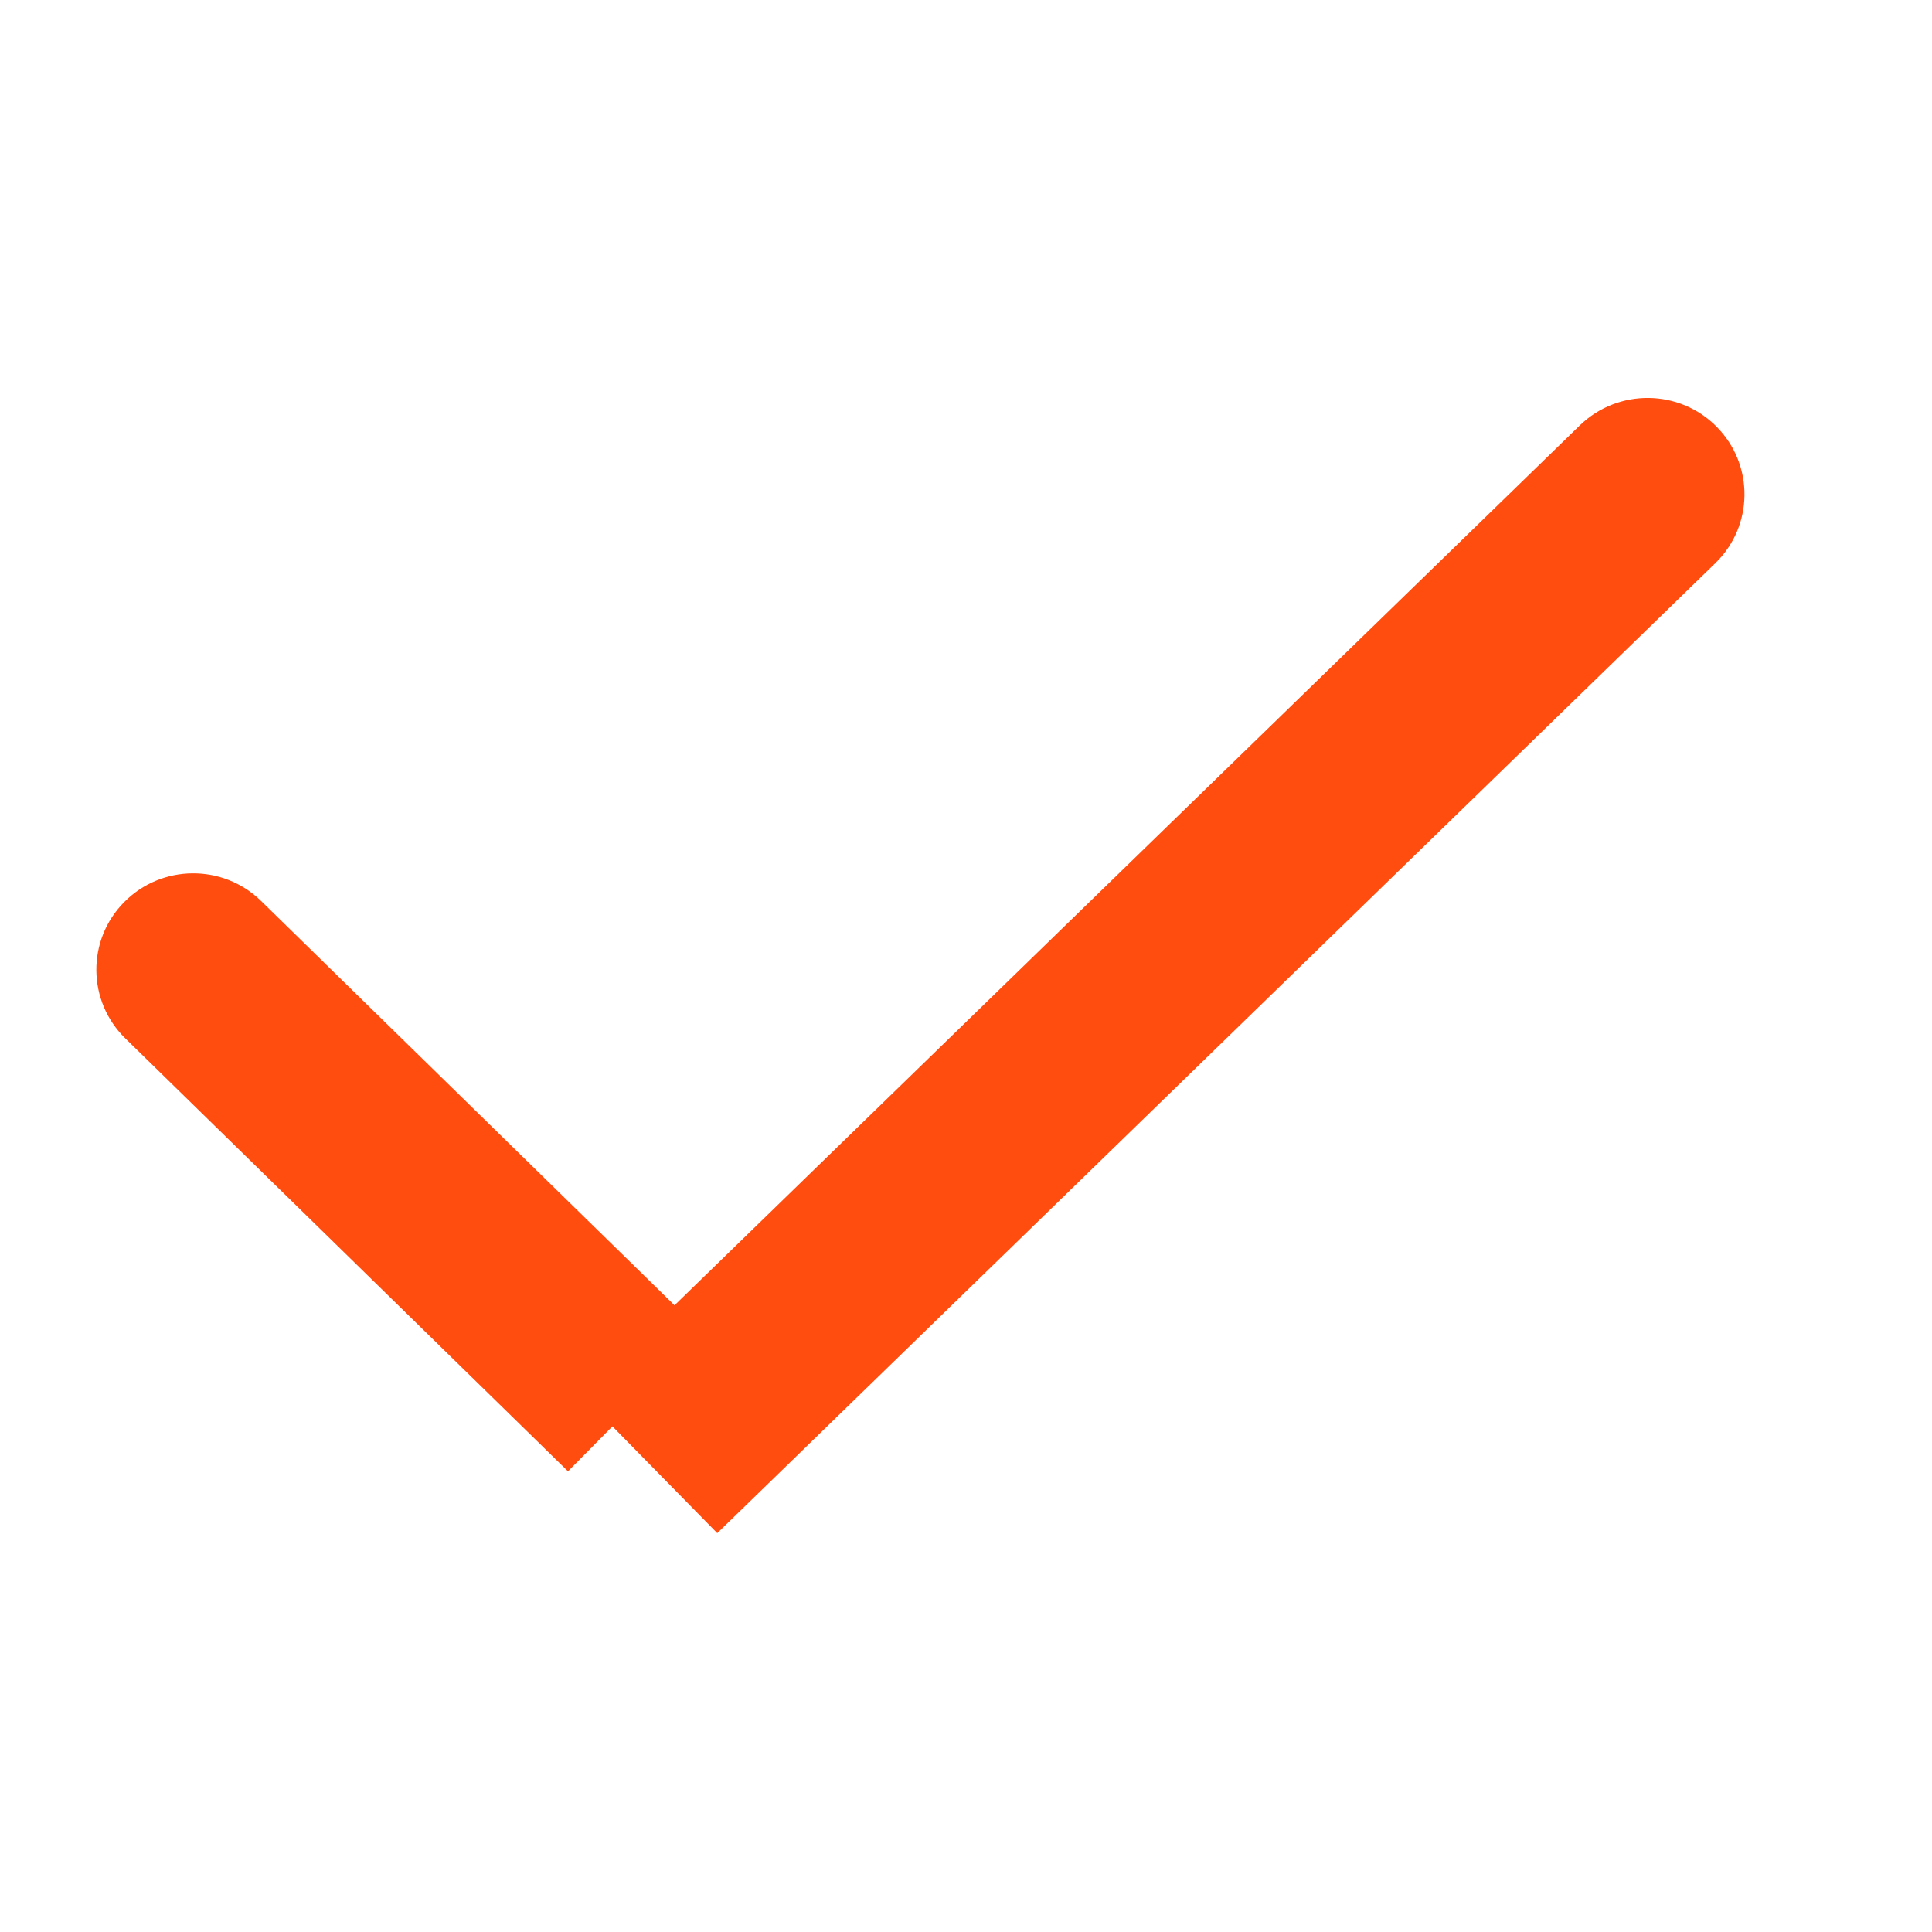
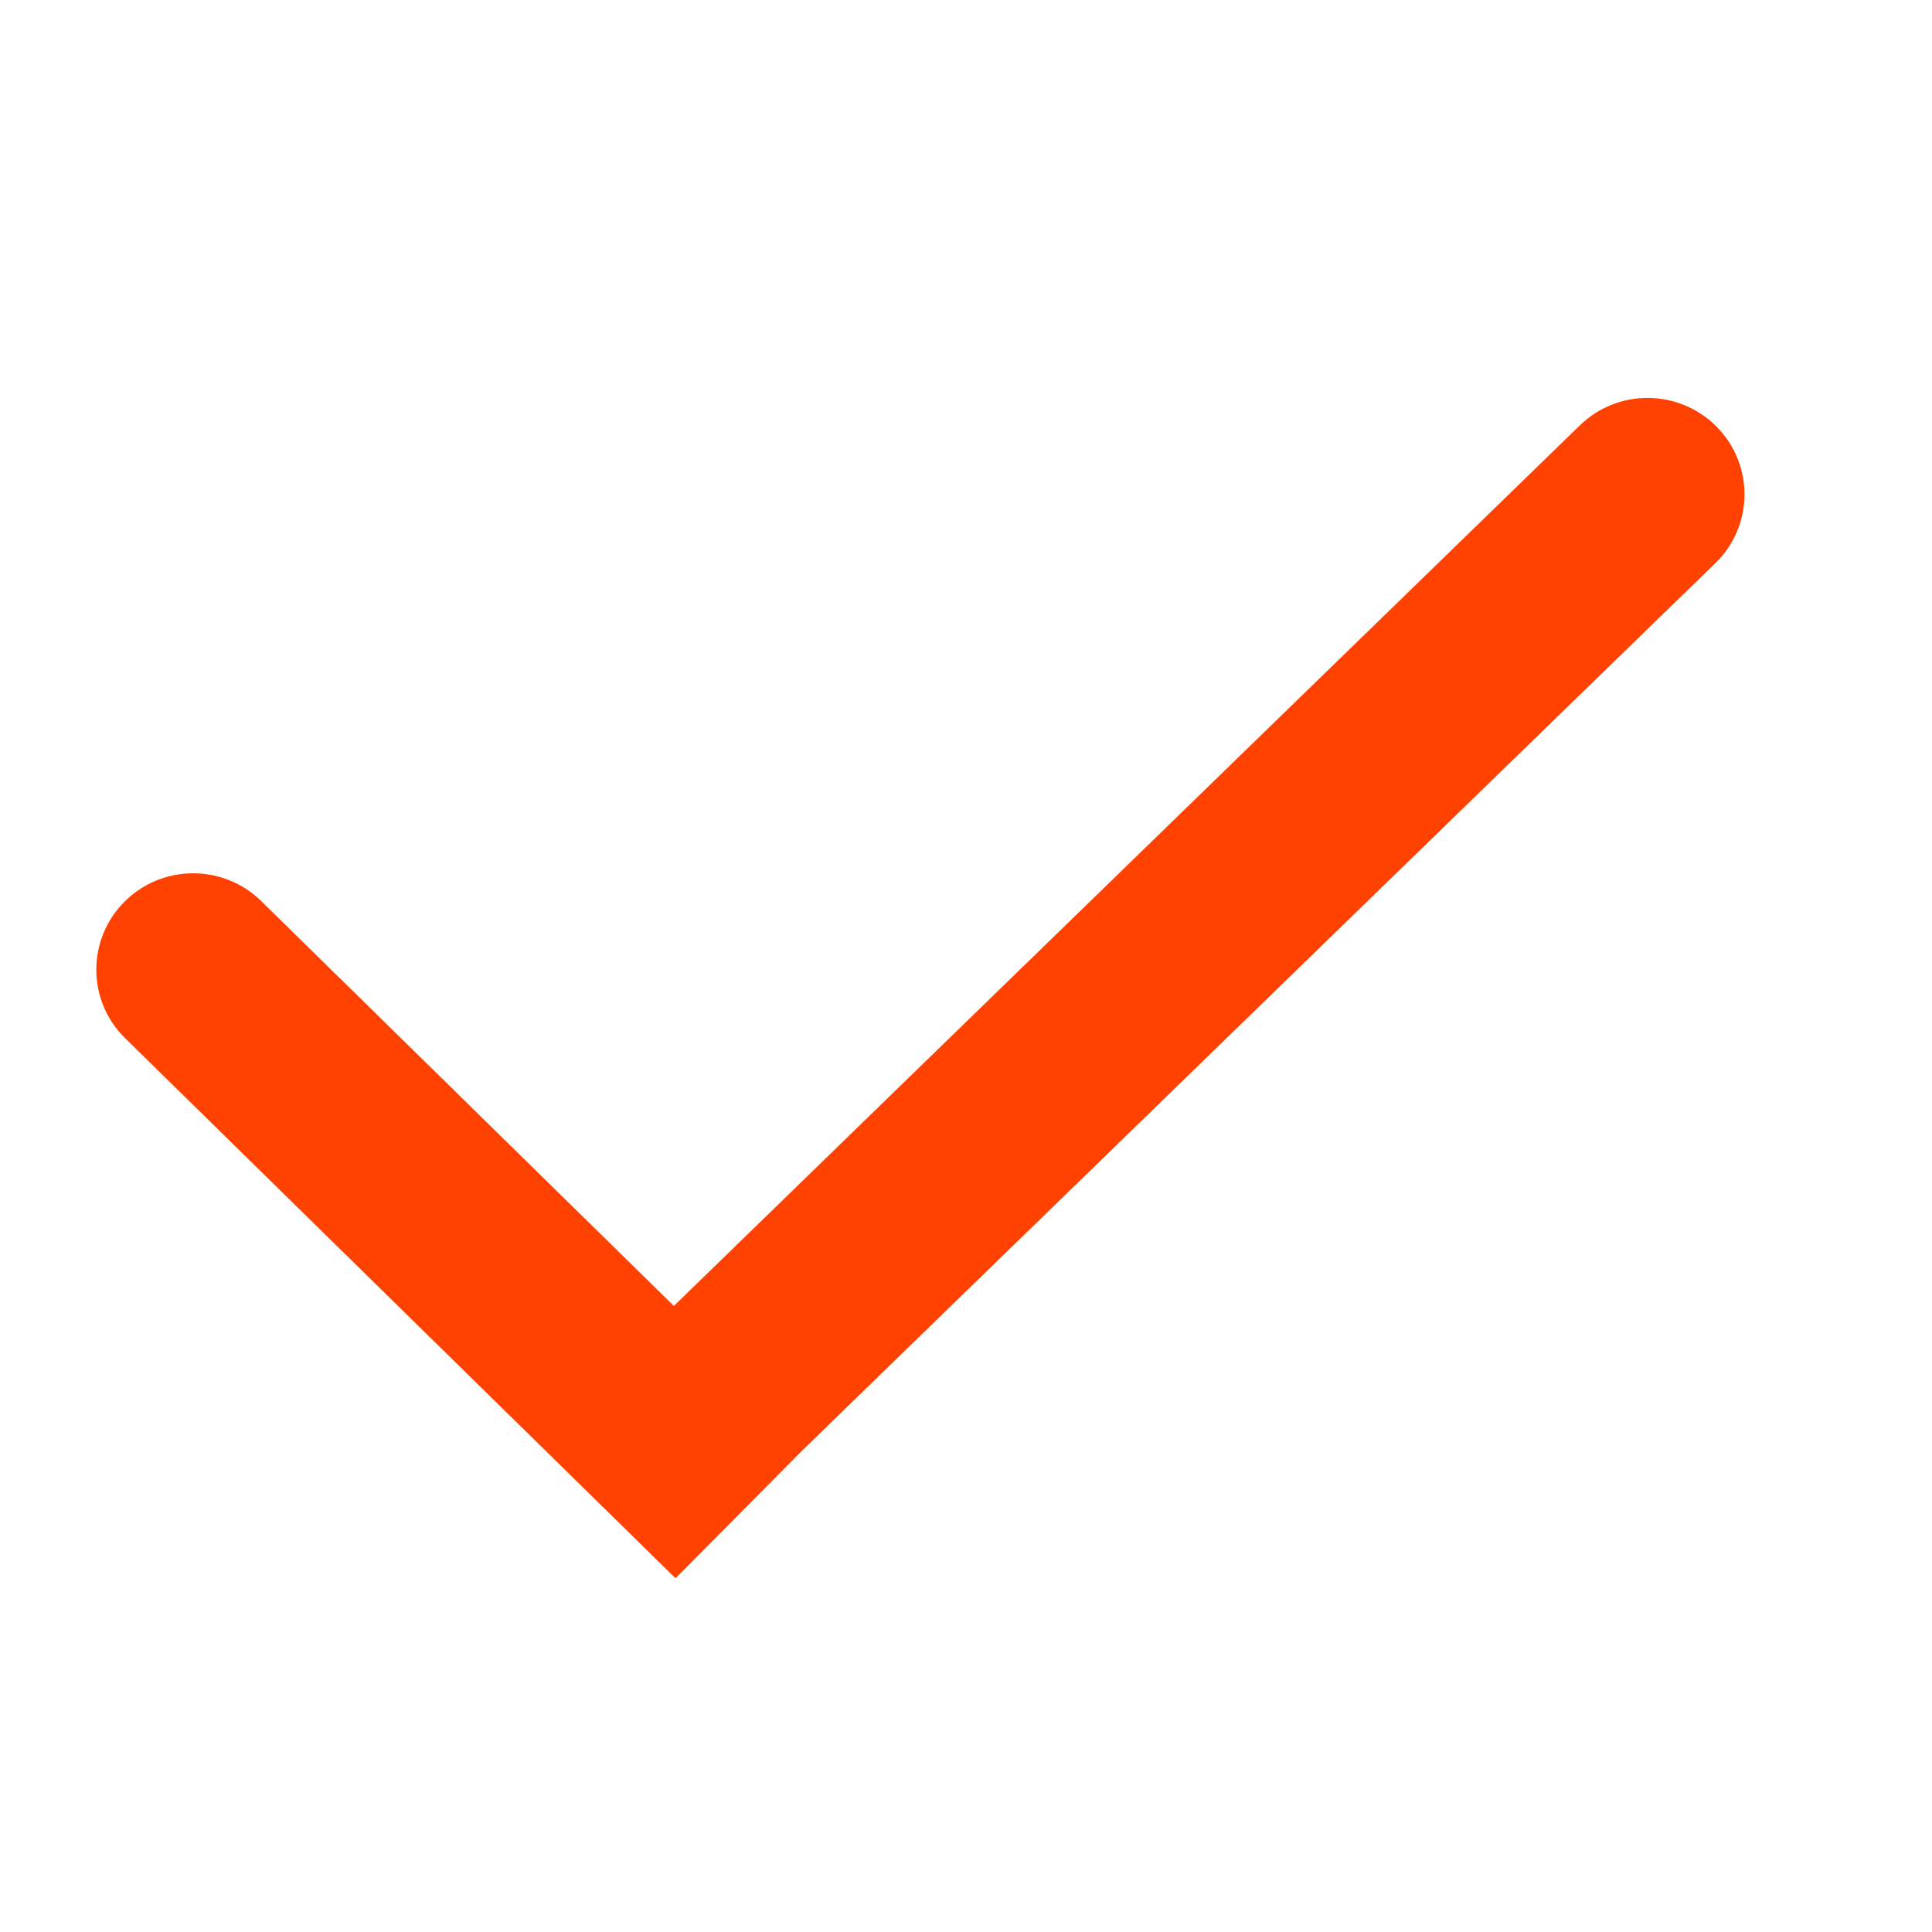
<svg xmlns="http://www.w3.org/2000/svg" width="20" height="20" viewBox="0 0 20 20" fill="none">
-   <path d="M2.703 9.327C2.308 8.941 1.673 8.946 1.285 9.339C0.897 9.731 0.902 10.363 1.297 10.749L2.703 9.327ZM1.297 10.749L5.88 15.231L7.286 13.809L2.703 9.327L1.297 10.749Z" fill="#FF4D10" />
-   <path d="M17.757 5.83C18.153 5.445 18.16 4.814 17.773 4.42C17.386 4.026 16.752 4.019 16.355 4.403L17.757 5.83ZM7.425 15.871L17.757 5.83L16.355 4.403L6.024 14.444L7.425 15.871Z" fill="#FF4D10" />
+   <path fill-rule="evenodd" clip-rule="evenodd" d="M8.304 15.016L17.757 5.83C18.153 5.445 18.16 4.814 17.773 4.42C17.386 4.026 16.751 4.018 16.355 4.403L6.976 13.519L2.704 9.328C2.31 8.941 1.675 8.945 1.286 9.337C0.897 9.73 0.901 10.361 1.296 10.748L6.993 16.338L8.304 15.016Z" fill="#FF4101" />
</svg>
